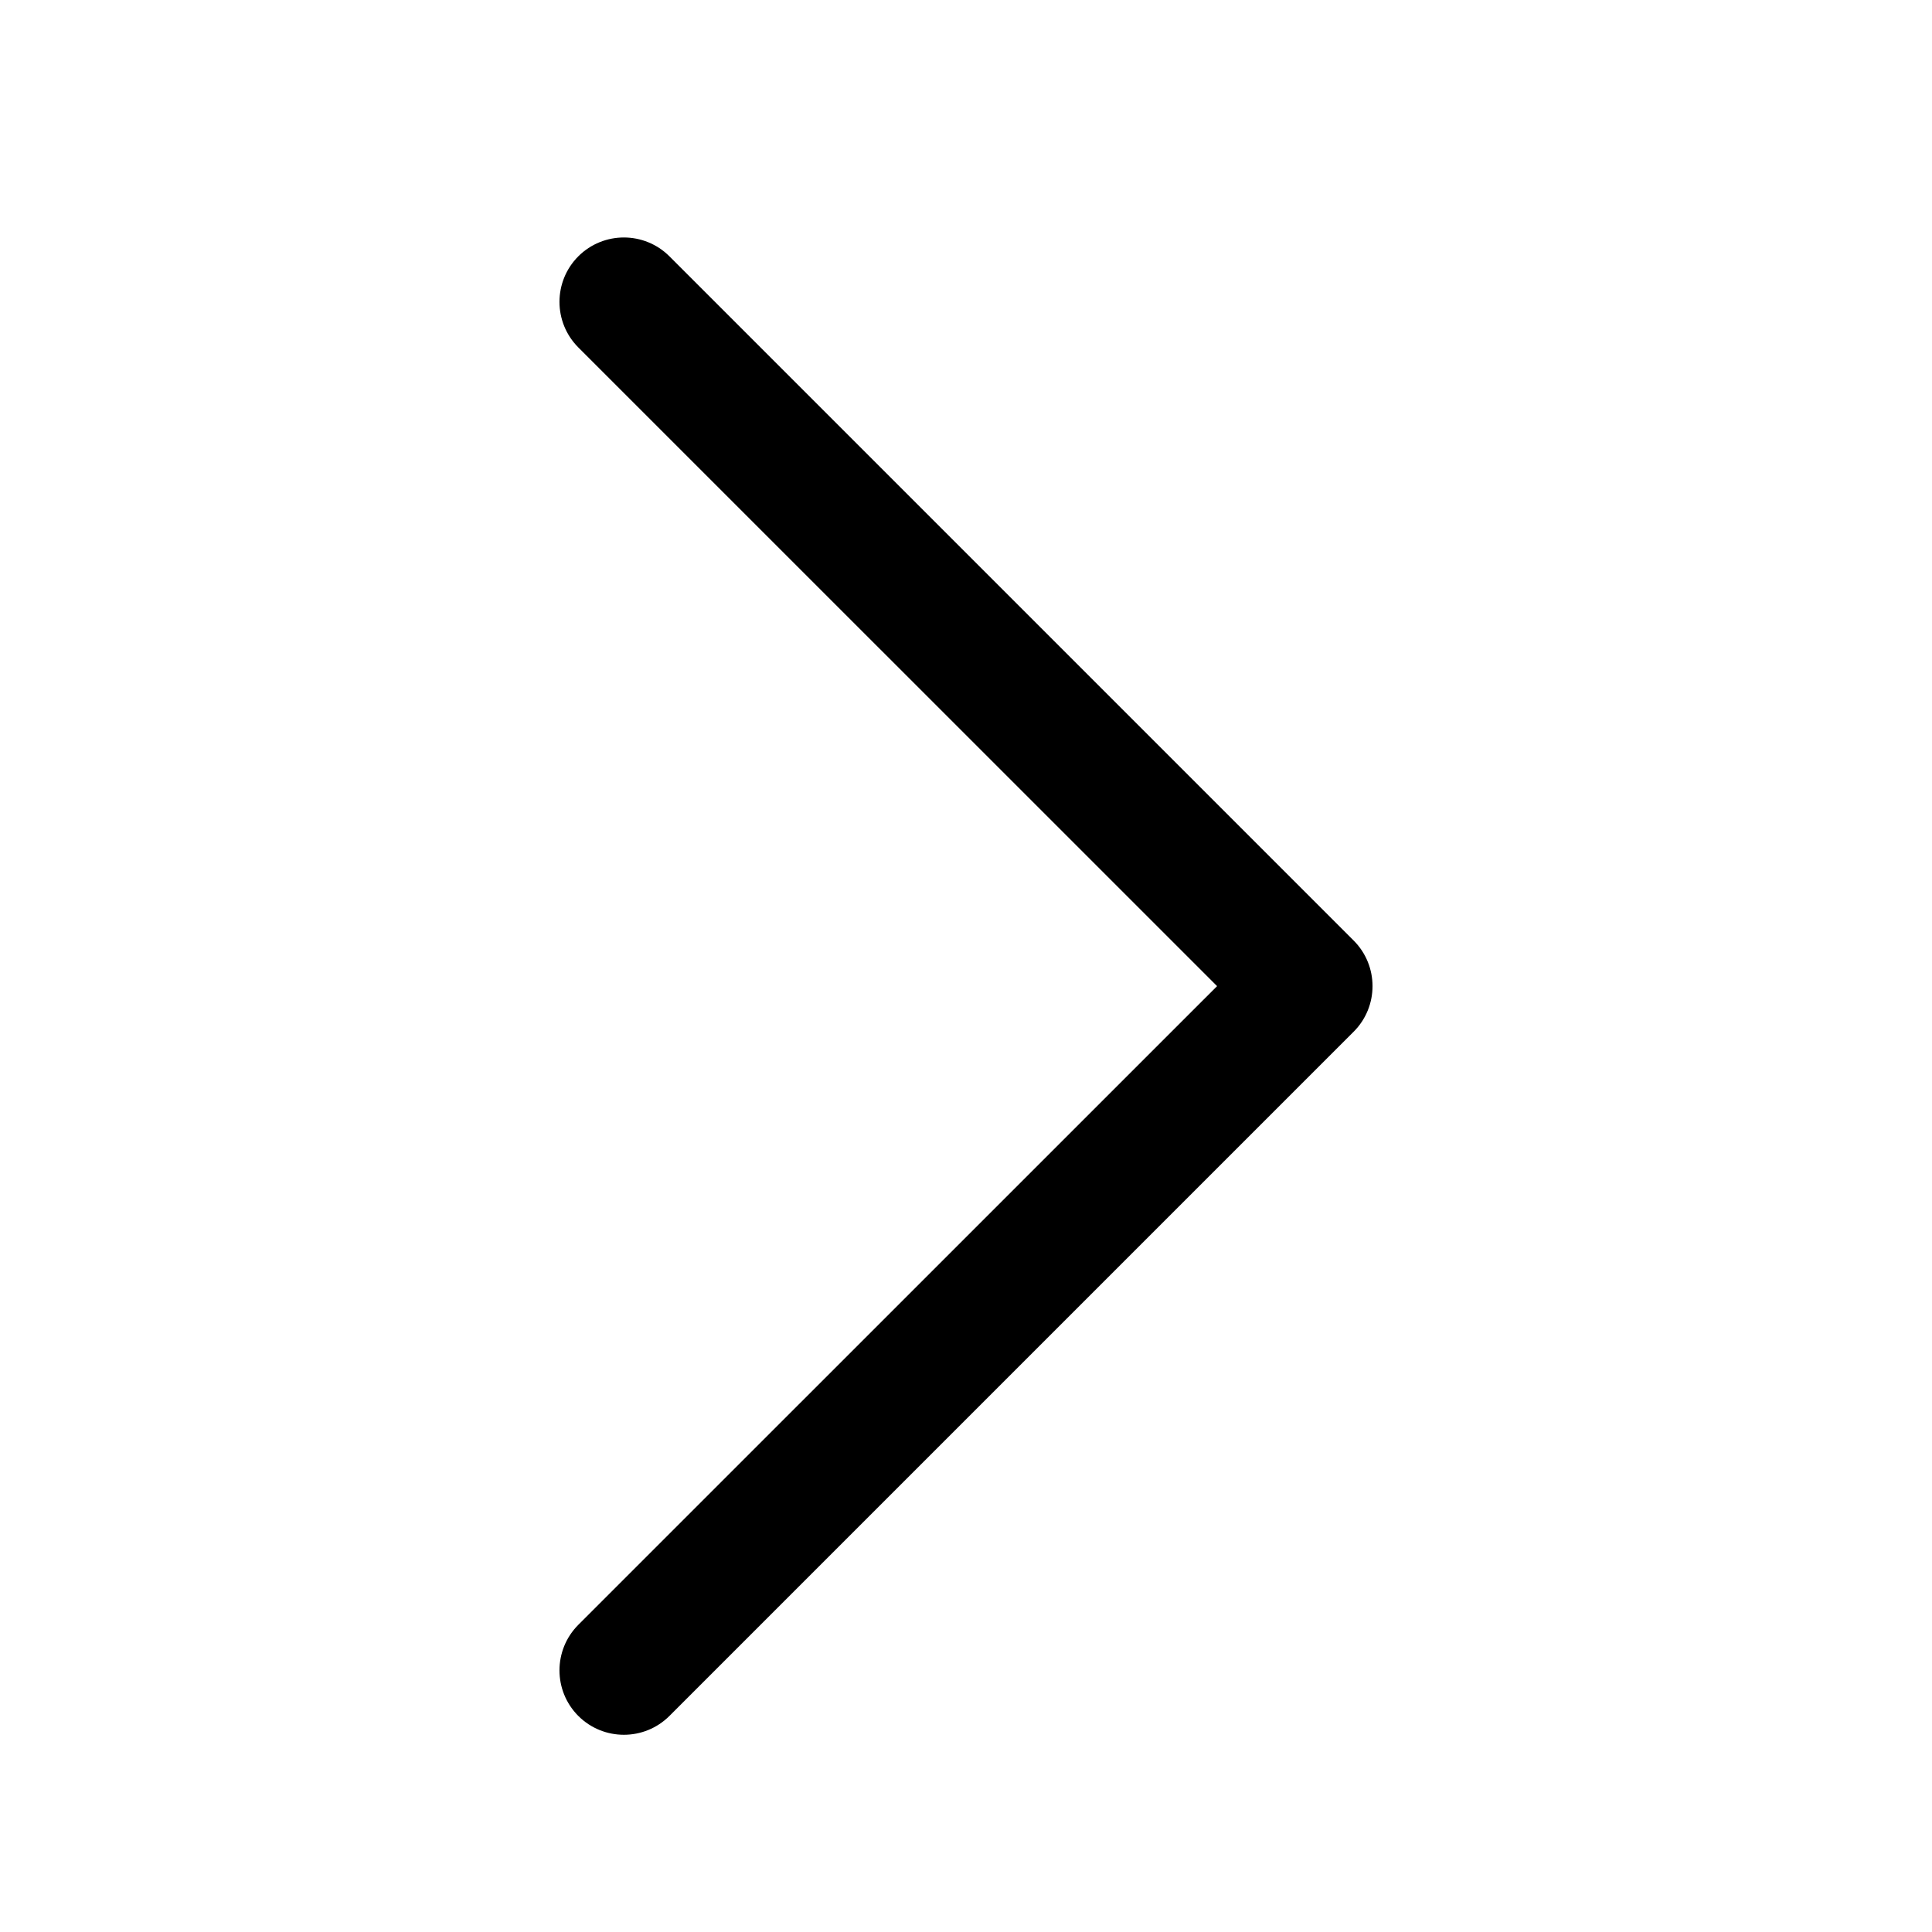
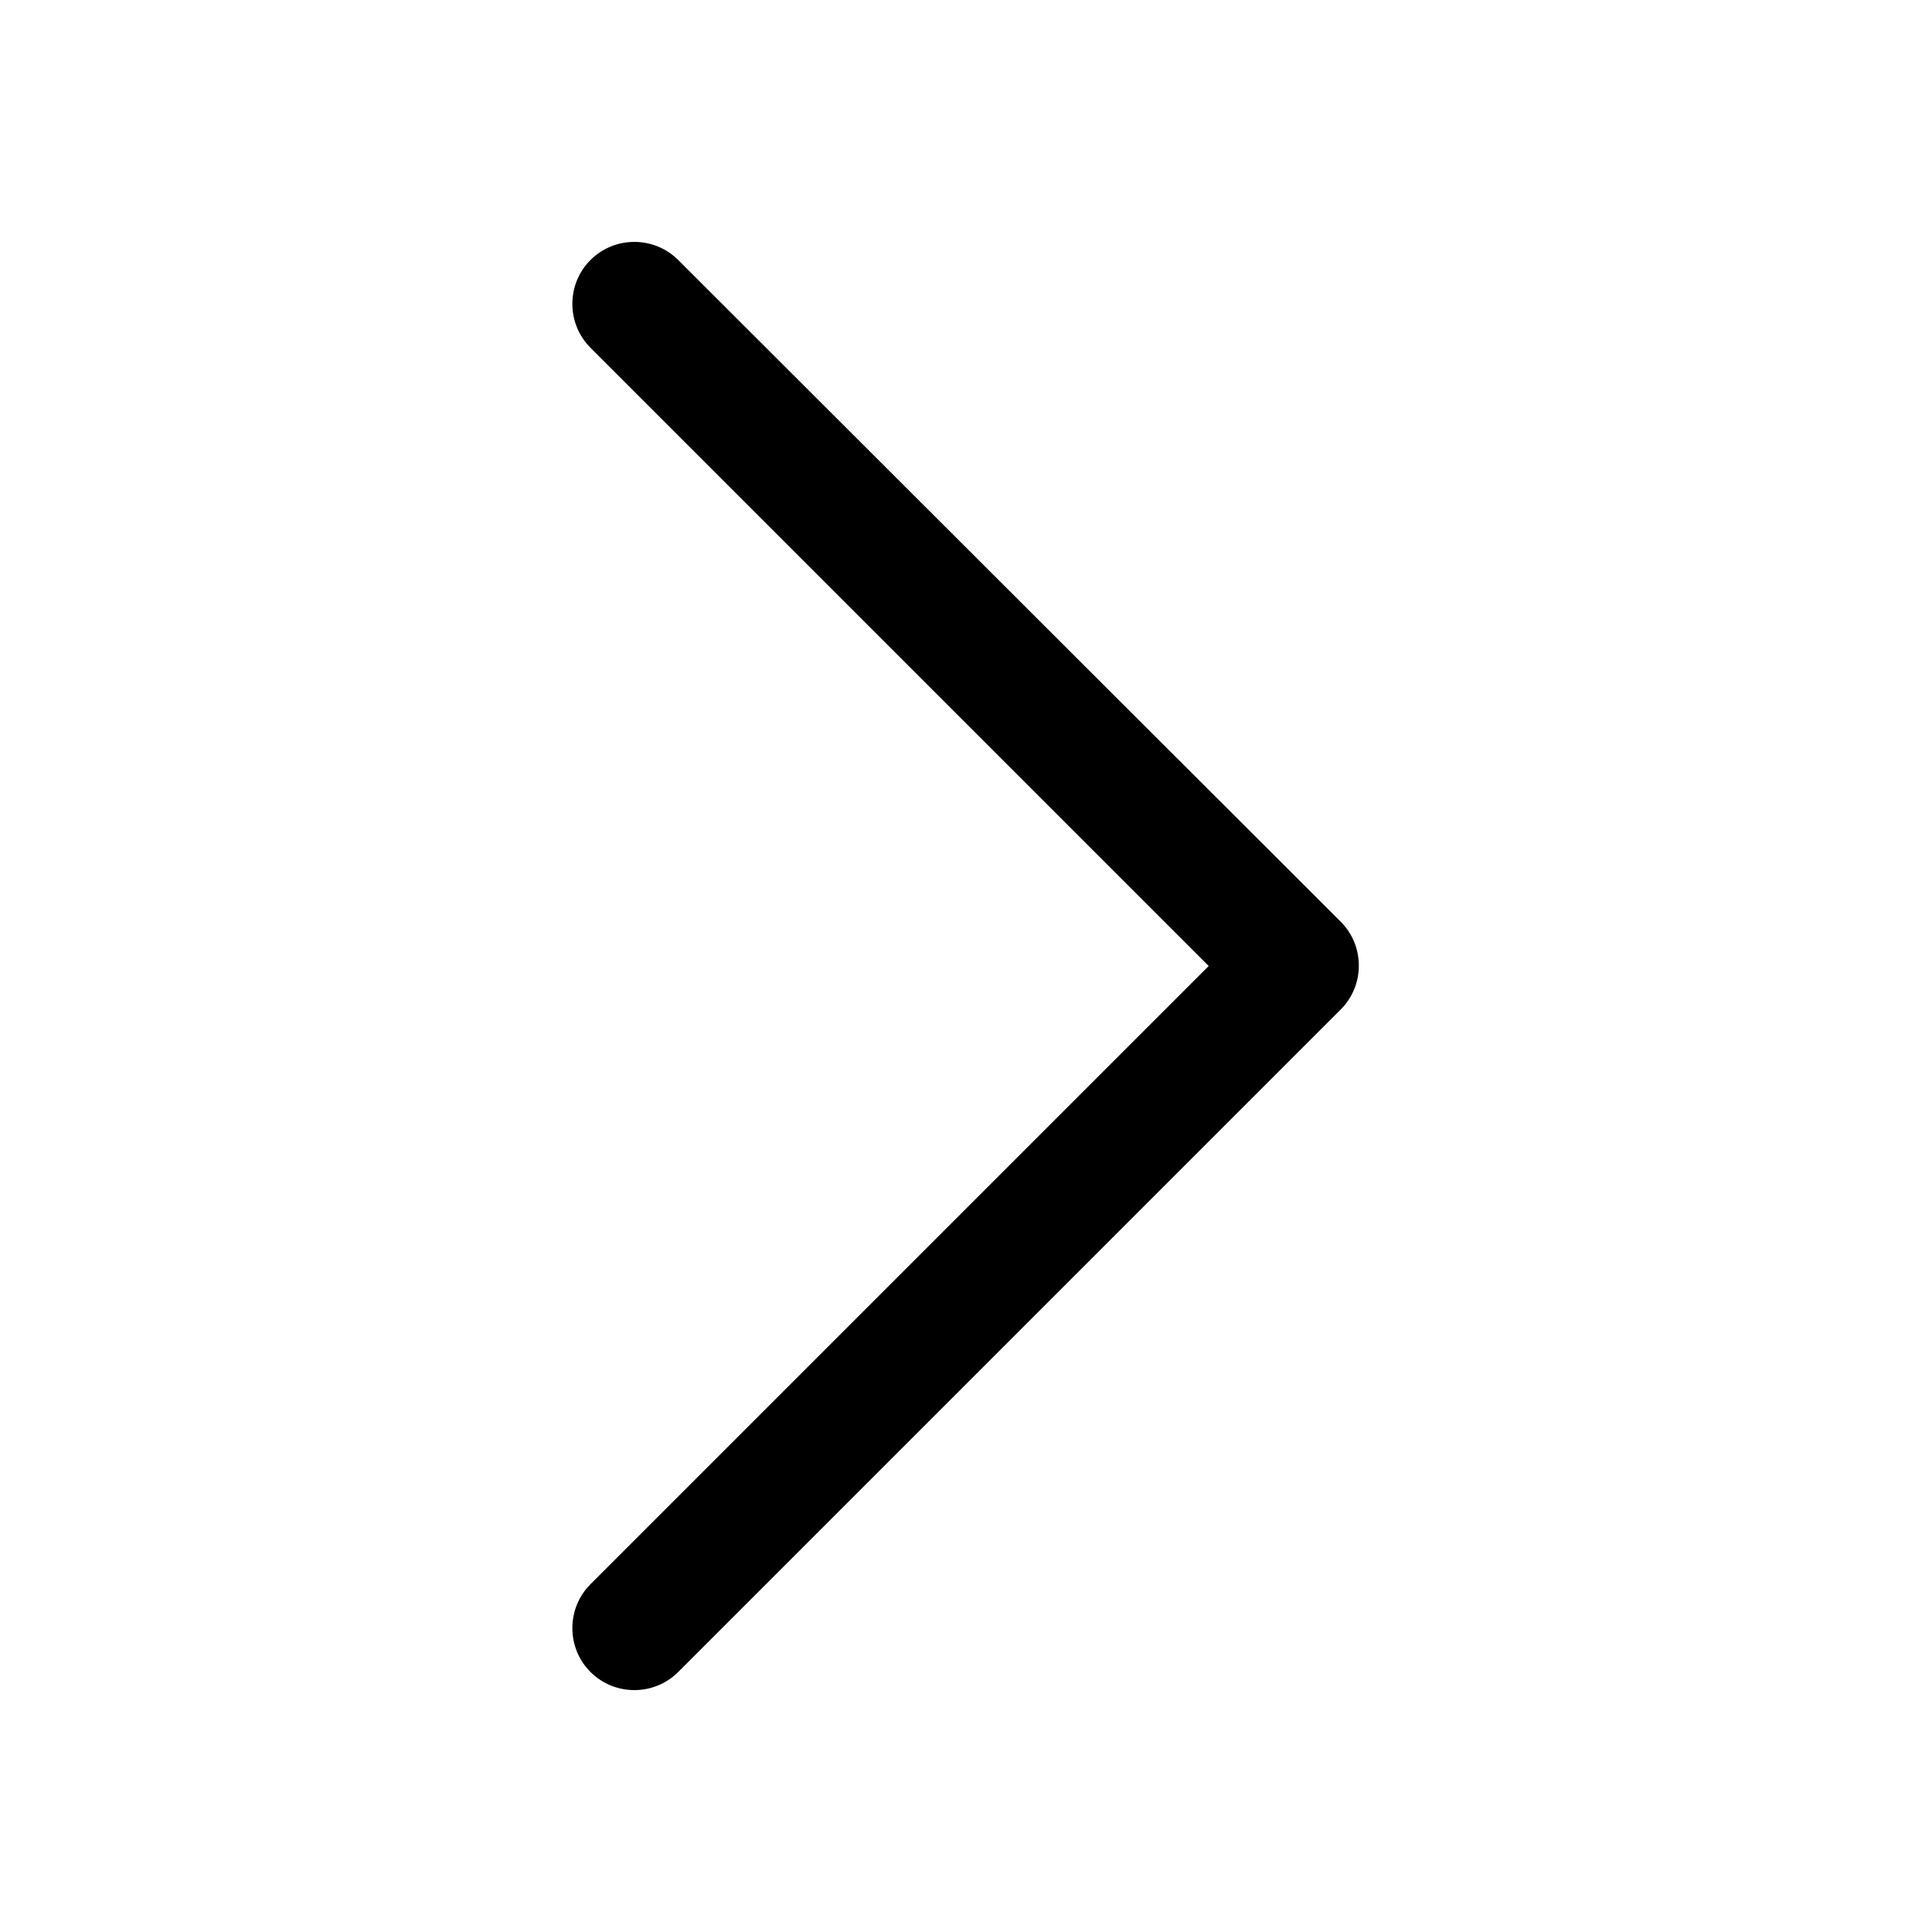
<svg xmlns="http://www.w3.org/2000/svg" width="24" height="24" viewBox="0 0 24 24" fill="none" data-karrot-ui-icon="true">
-   <path fill-rule="evenodd" clip-rule="evenodd" d="M7.184 21.316C6.872 21.003 6.872 20.497 7.184 20.184L15.119 12.25L7.184 4.316C6.872 4.003 6.872 3.497 7.184 3.184C7.497 2.872 8.003 2.872 8.316 3.184L16.816 11.684C17.128 11.997 17.128 12.503 16.816 12.816L8.316 21.316C8.003 21.628 7.497 21.628 7.184 21.316Z" fill="currentColor" />
+   <path fill-rule="evenodd" clip-rule="evenodd" d="M8.425 3.23L16.655 11.45C16.955 11.75 16.955 12.24 16.655 12.54L8.425 20.77C8.125 21.07 7.635 21.07 7.335 20.77C7.035 20.47 7.035 19.98 7.335 19.68L15.015 12L7.335 4.32C7.035 4.02 7.035 3.53 7.335 3.23C7.635 2.93 8.125 2.93 8.425 3.23Z" fill="currentColor" />
</svg>
